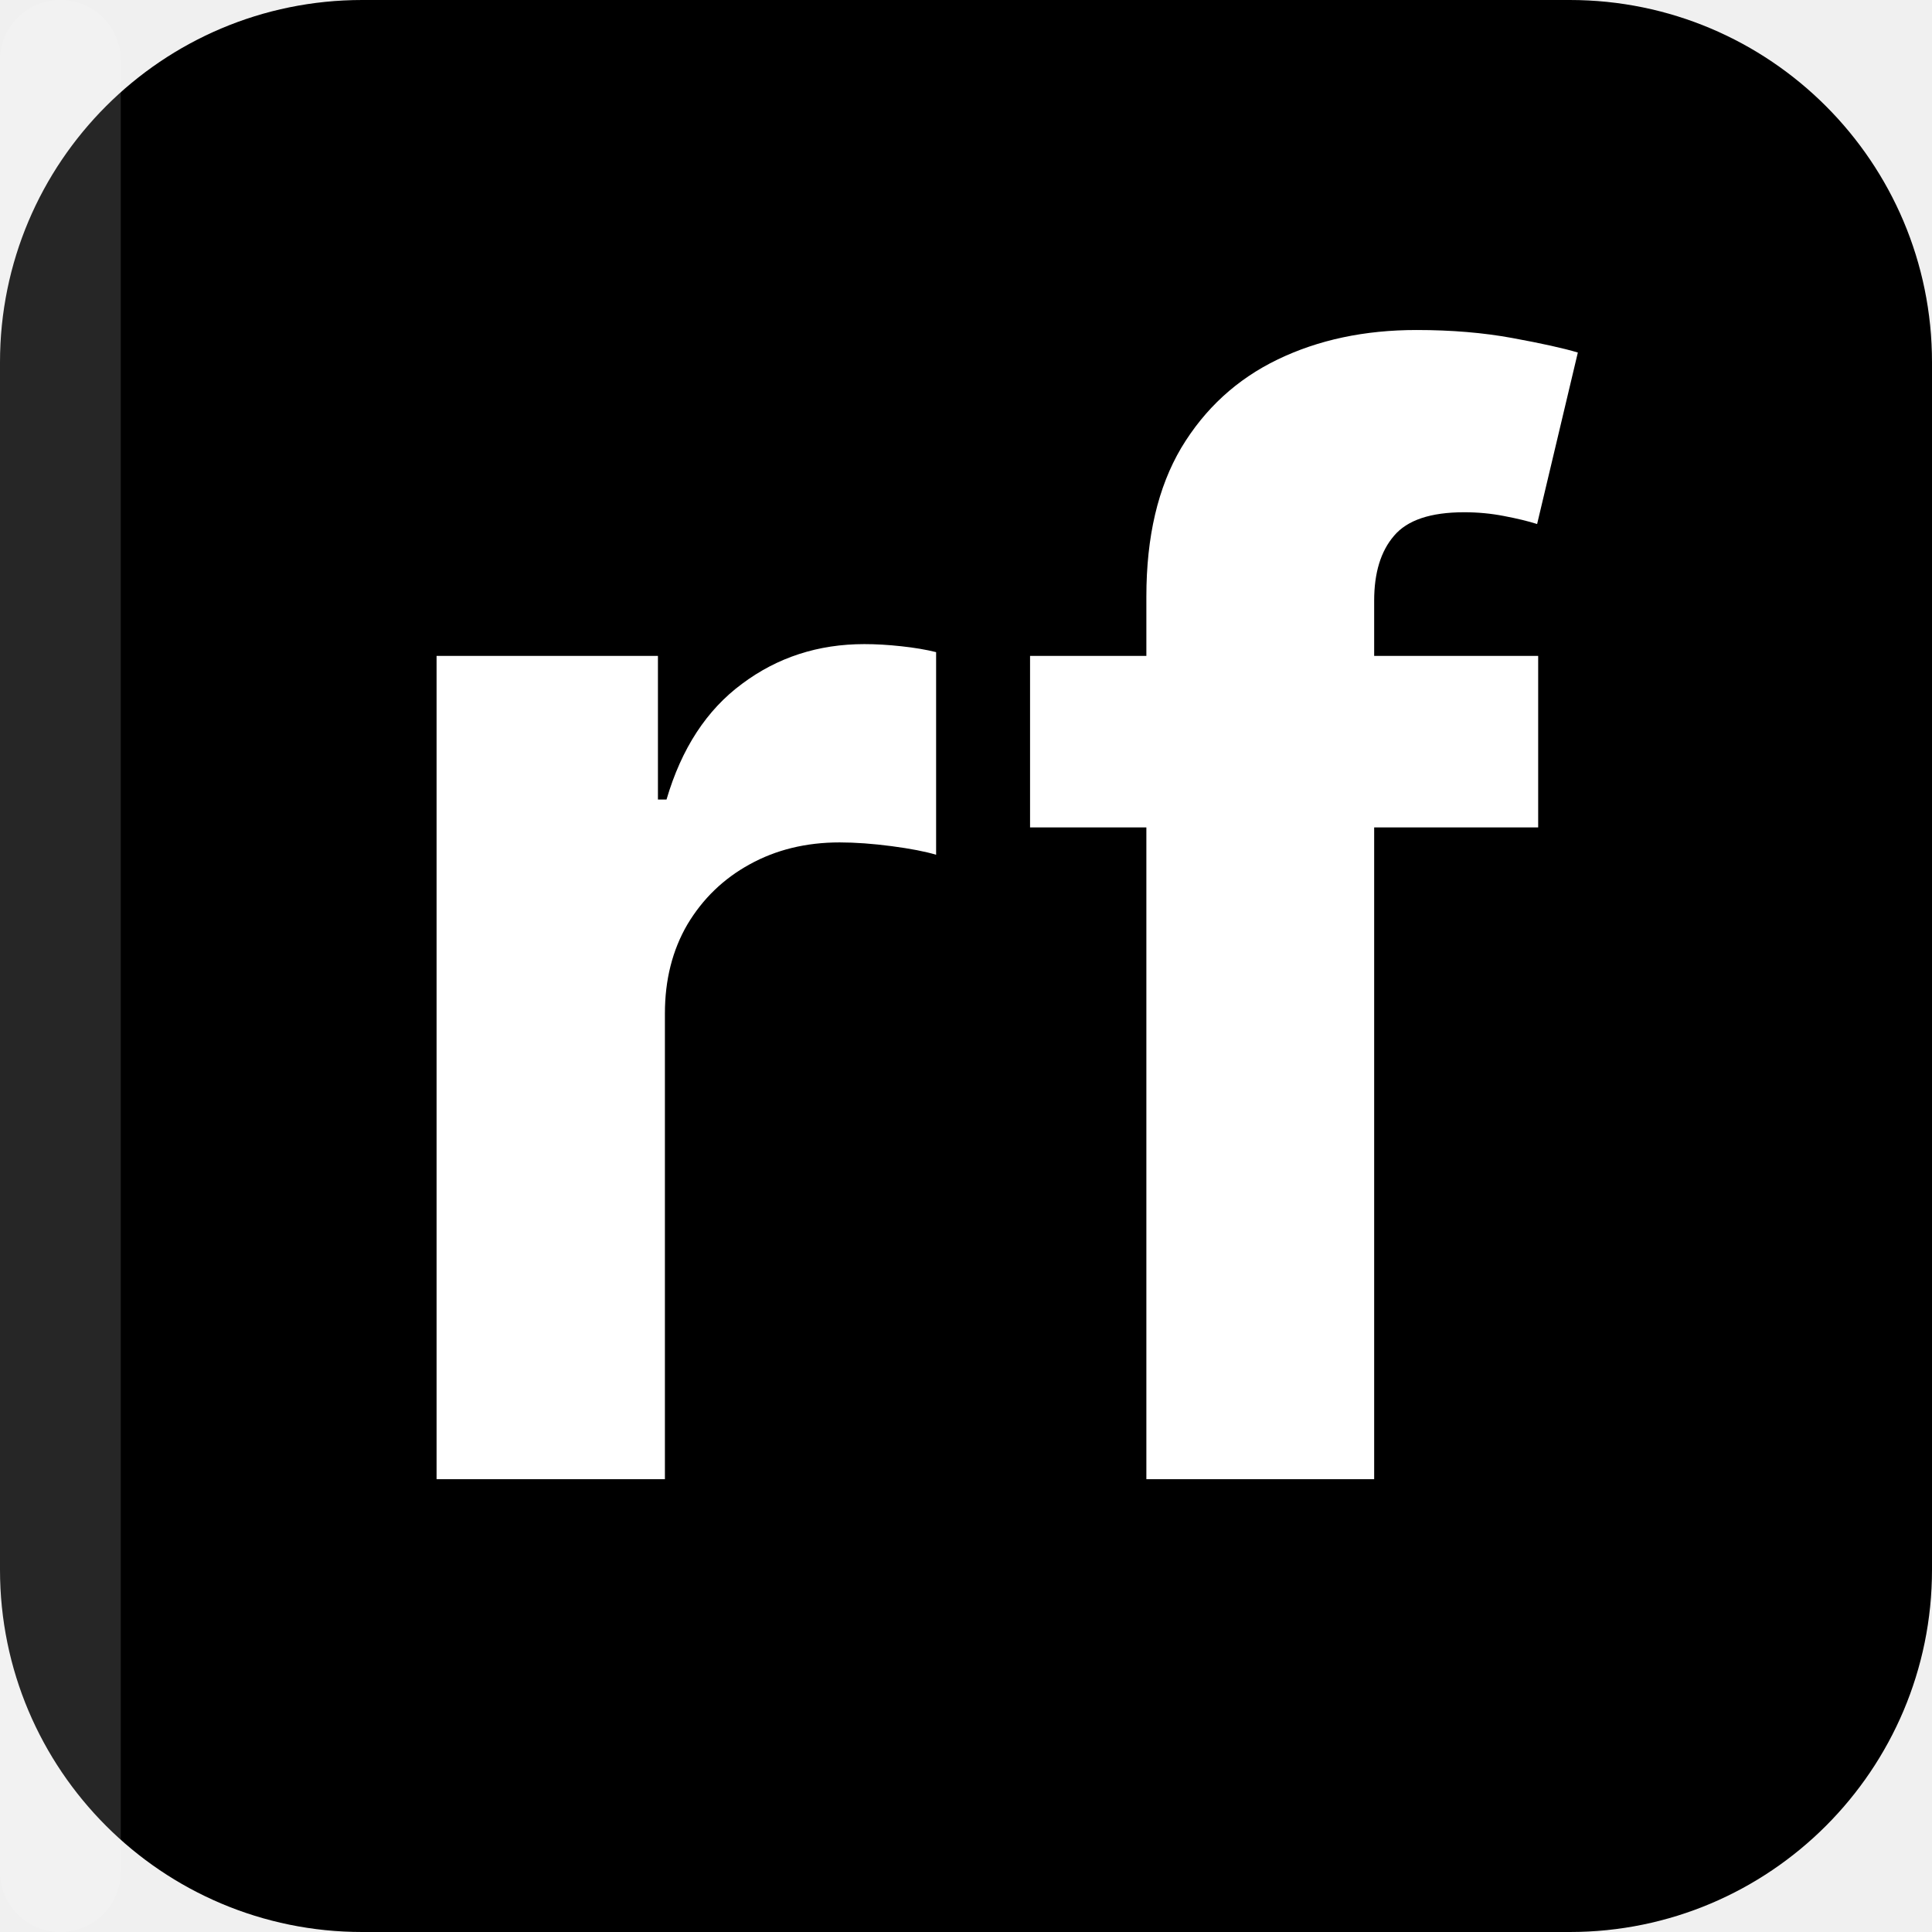
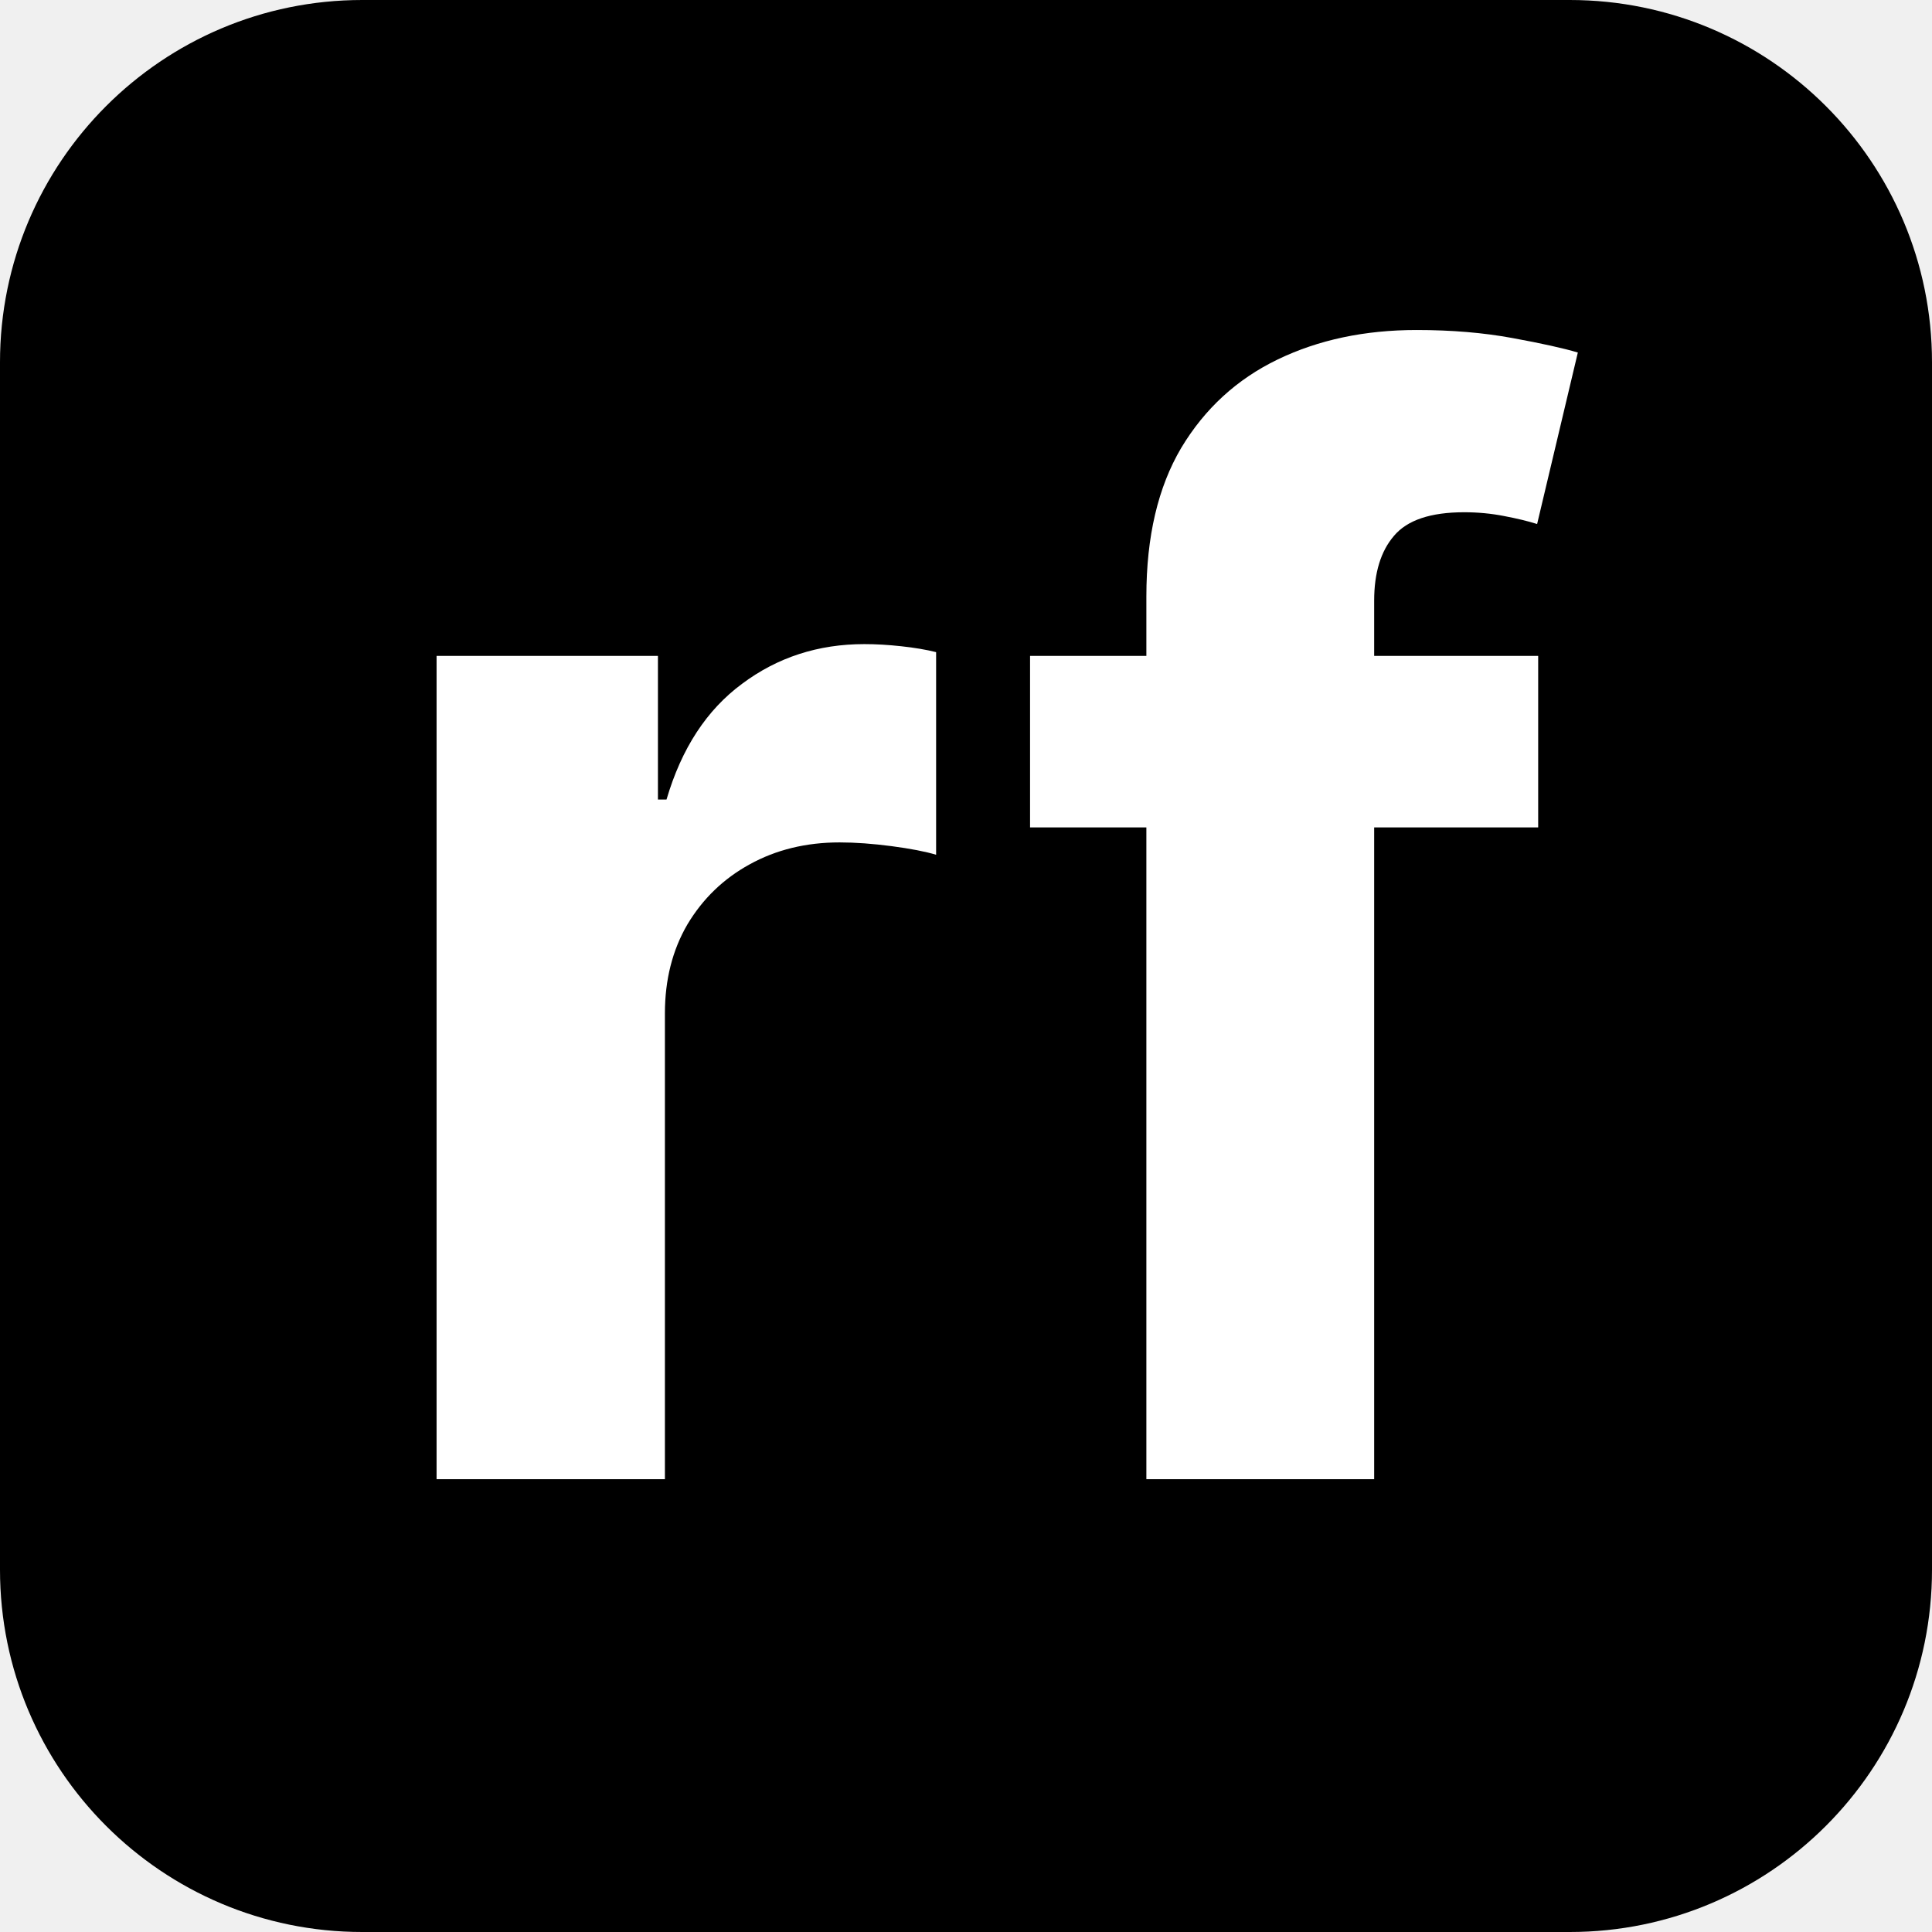
<svg xmlns="http://www.w3.org/2000/svg" width="64" height="64" viewBox="0 0 64 64" fill="none">
  <g clip-path="url(#clip0_1293_4)">
    <path d="M52 0H12C5.373 0 0 5.373 0 12V52C0 58.627 5.373 64 12 64H52C58.627 64 64 58.627 64 52V12C64 5.373 58.627 0 52 0Z" fill="url(#paint0_linear_1293_4)" />
-     <path opacity="0.15" d="M4 2C4 0.895 3.105 0 2 0C0.895 0 0 0.895 0 2V62C0 63.105 0.895 64 2 64C3.105 64 4 63.105 4 62V2Z" fill="white" />
    <path d="M50.954 21.727V27.409H34.122V21.727H50.954ZM37.975 49V19.756C37.975 17.78 38.359 16.14 39.129 14.838C39.91 13.536 40.975 12.559 42.325 11.908C43.674 11.257 45.207 10.932 46.924 10.932C48.084 10.932 49.143 11.021 50.102 11.198C51.073 11.376 51.795 11.536 52.268 11.678L50.919 17.359C50.623 17.265 50.256 17.176 49.818 17.093C49.392 17.01 48.954 16.969 48.504 16.969C47.391 16.969 46.616 17.229 46.178 17.75C45.74 18.259 45.521 18.975 45.521 19.898V49H37.975Z" fill="white" />
    <path d="M14.462 49V21.727H21.795V26.486H22.079C22.576 24.793 23.411 23.515 24.583 22.651C25.754 21.775 27.104 21.337 28.631 21.337C29.01 21.337 29.418 21.36 29.856 21.408C30.294 21.455 30.679 21.52 31.01 21.603V28.315C30.655 28.208 30.164 28.113 29.536 28.03C28.909 27.948 28.335 27.906 27.814 27.906C26.701 27.906 25.707 28.149 24.831 28.634C23.967 29.108 23.28 29.771 22.771 30.623C22.274 31.475 22.026 32.458 22.026 33.57V49H14.462Z" fill="white" />
  </g>
  <defs>
    <linearGradient id="paint0_linear_1293_4" x1="0" y1="0" x2="6400" y2="6400" gradientUnits="userSpaceOnUse">
      <stop />
      <stop offset="1" stop-color="#0F0F0F" />
    </linearGradient>
    <clipPath id="clip0_1293_4">
      <rect width="64" height="64" fill="white" />
    </clipPath>
  </defs>
</svg>
